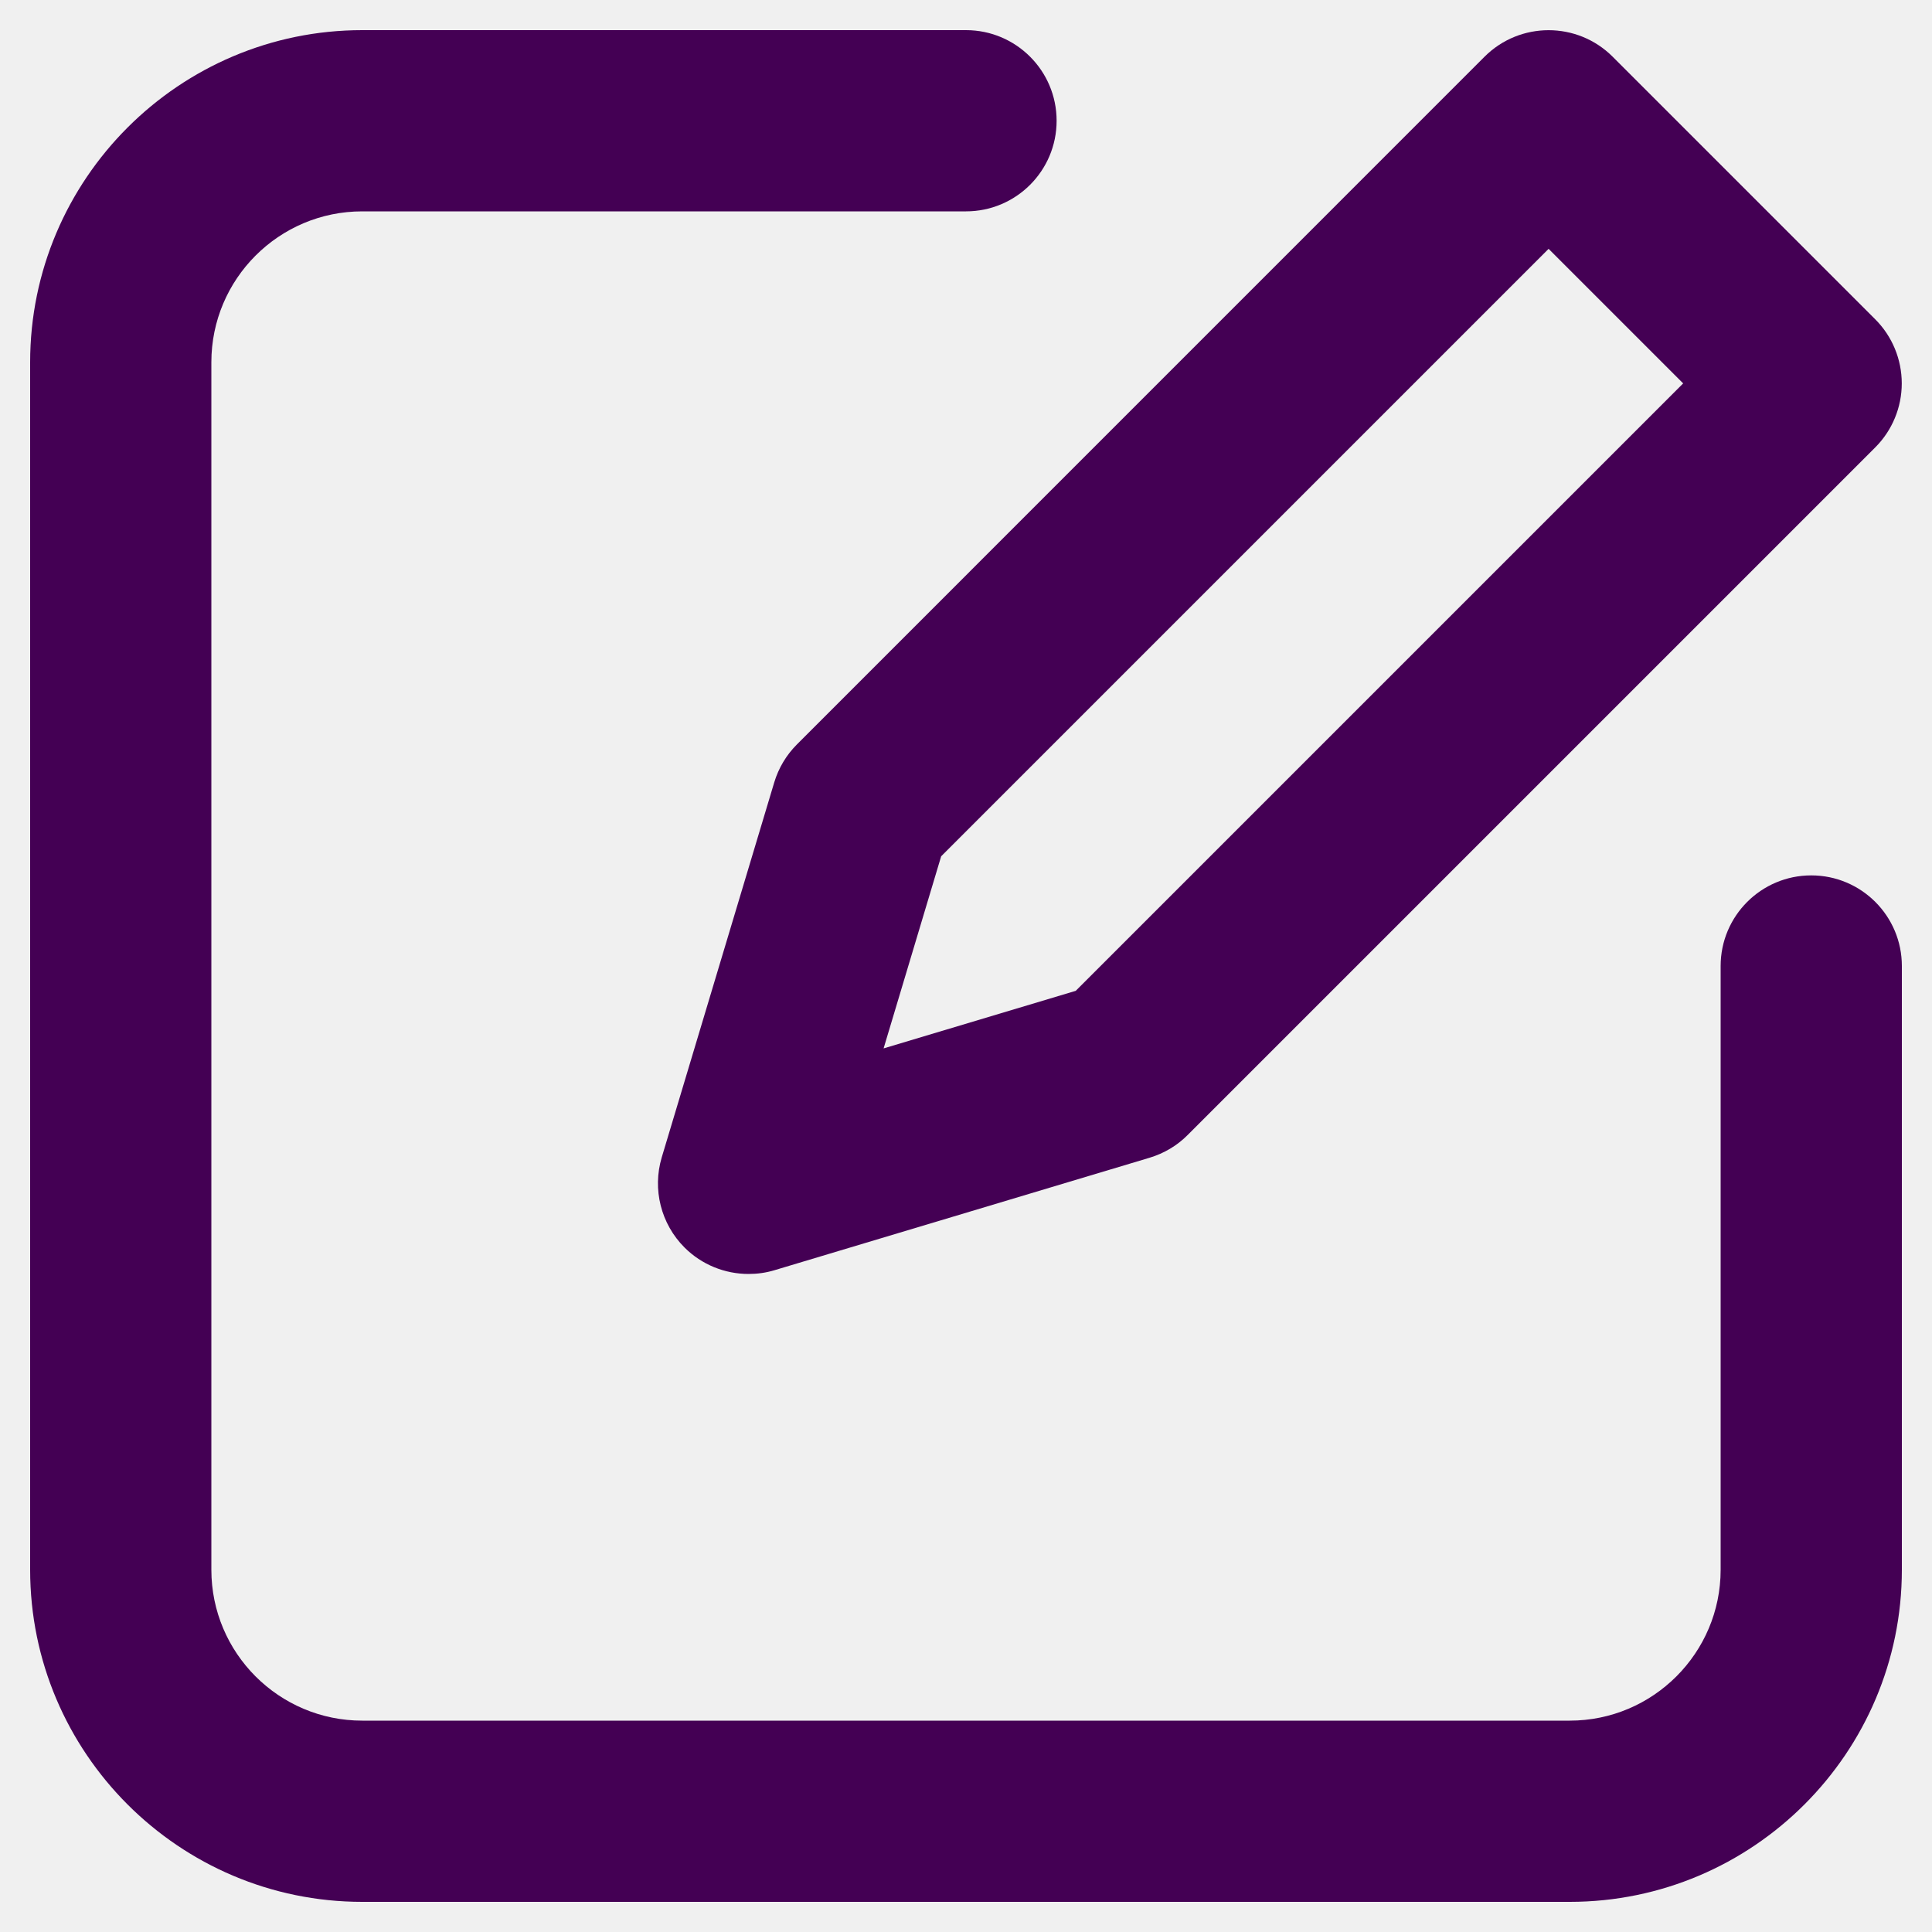
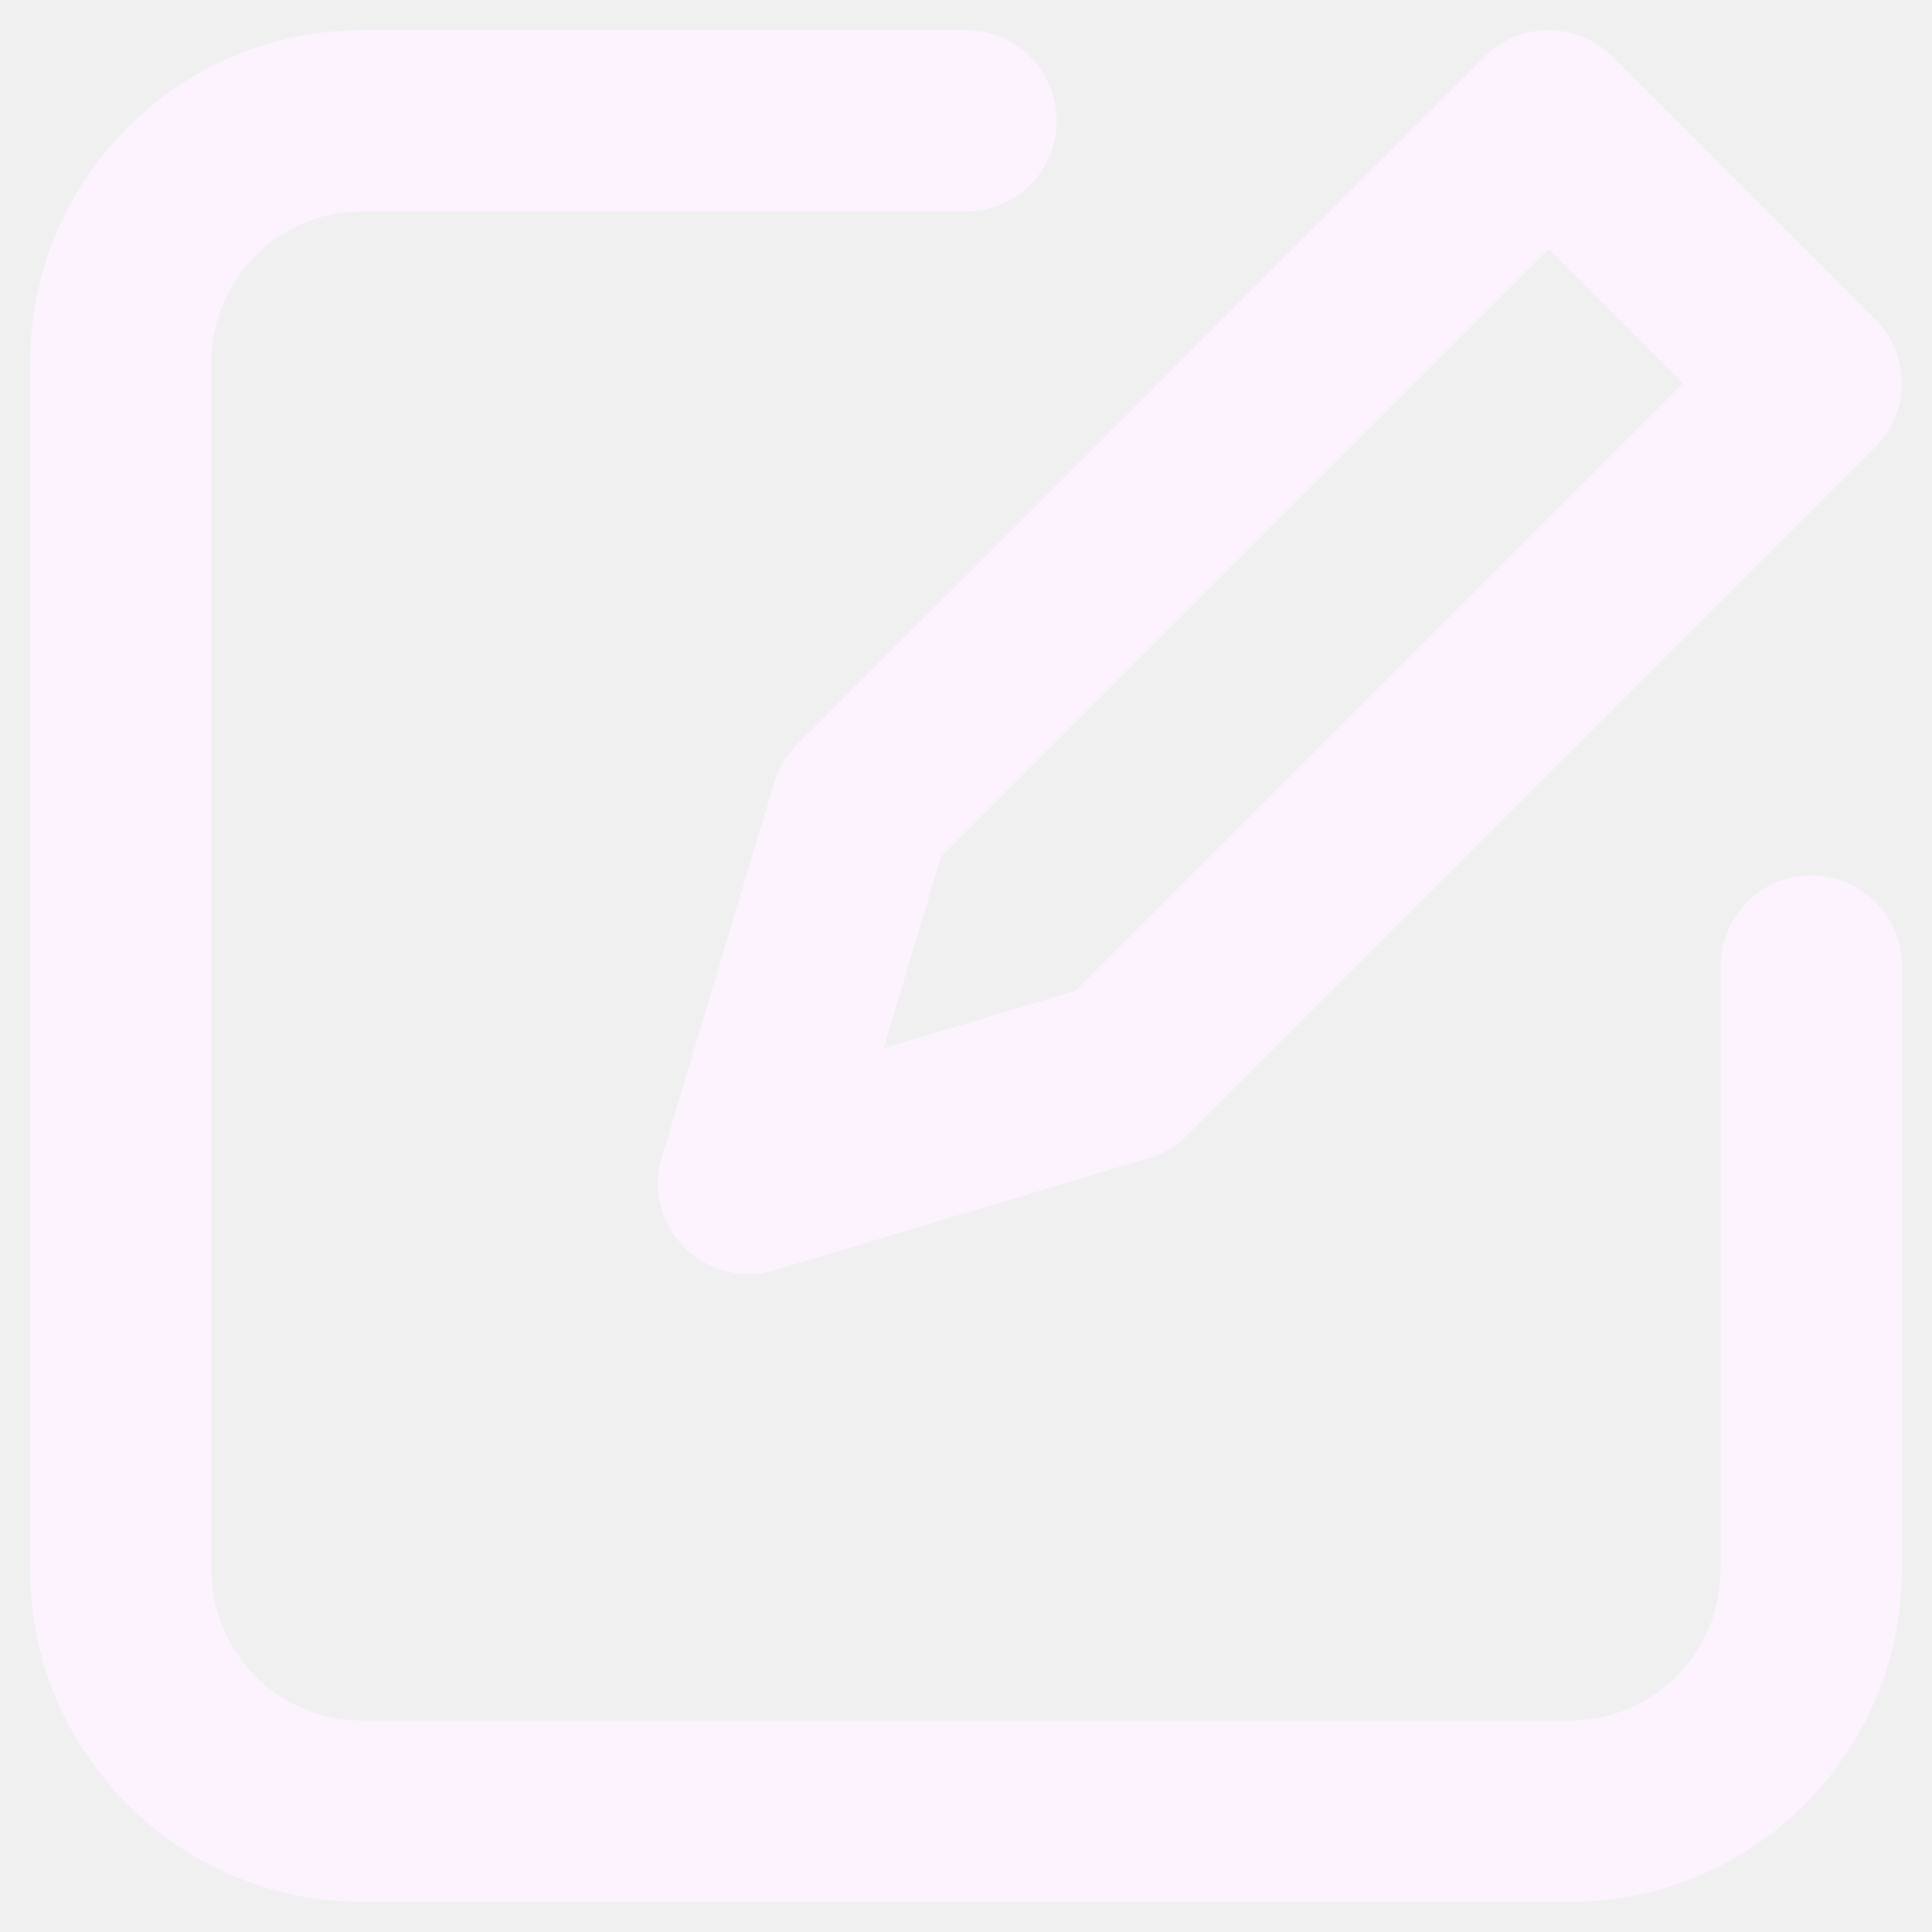
<svg xmlns="http://www.w3.org/2000/svg" width="20" height="20" viewBox="0 0 20 20" fill="none">
  <g clip-path="url(#clip0_41_66)">
-     <path d="M8.015 8.099L6.85 11.982C6.752 12.312 6.842 12.67 7.086 12.914C7.264 13.092 7.504 13.188 7.749 13.188C7.839 13.188 7.929 13.176 8.018 13.149L11.9 11.985C12.049 11.94 12.185 11.86 12.294 11.75L19.413 4.631C19.588 4.456 19.687 4.217 19.687 3.969C19.687 3.72 19.588 3.481 19.413 3.306L16.694 0.587C16.328 0.221 15.734 0.221 15.368 0.587L8.25 7.706C8.14 7.816 8.06 7.95 8.015 8.099ZM9.743 8.864L16.031 2.576L17.424 3.969L11.136 10.257L9.147 10.853L9.743 8.864Z" fill="#440054" />
-     <path d="M18.75 9.062C18.232 9.062 17.812 9.482 17.812 10V16.25C17.812 17.112 17.111 17.812 16.25 17.812H3.75C2.888 17.812 2.188 17.112 2.188 16.25V3.75C2.188 2.888 2.888 2.188 3.75 2.188H10C10.518 2.188 10.938 1.768 10.938 1.25C10.938 0.732 10.518 0.312 10 0.312H3.75C1.855 0.312 0.312 1.855 0.312 3.75V16.25C0.312 18.145 1.855 19.688 3.75 19.688H16.25C18.145 19.688 19.688 18.145 19.688 16.25V10C19.688 9.482 19.268 9.062 18.75 9.062Z" fill="#440054" />
+     <path d="M8.015 8.099L6.85 11.982C6.752 12.312 6.842 12.67 7.086 12.914C7.264 13.092 7.504 13.188 7.749 13.188C7.839 13.188 7.929 13.176 8.018 13.149L11.9 11.985C12.049 11.94 12.185 11.86 12.294 11.75L19.413 4.631C19.588 4.456 19.687 4.217 19.687 3.969C19.687 3.72 19.588 3.481 19.413 3.306L16.694 0.587C16.328 0.221 15.734 0.221 15.368 0.587L8.25 7.706C8.14 7.816 8.06 7.95 8.015 8.099ZM9.743 8.864L16.031 2.576L17.424 3.969L11.136 10.257L9.147 10.853L9.743 8.864Z" fill="#fcf3ff" />
+     <path d="M18.75 9.062C18.232 9.062 17.812 9.482 17.812 10V16.25C17.812 17.112 17.111 17.812 16.25 17.812H3.75C2.888 17.812 2.188 17.112 2.188 16.25V3.75C2.188 2.888 2.888 2.188 3.75 2.188H10C10.518 2.188 10.938 1.768 10.938 1.25C10.938 0.732 10.518 0.312 10 0.312H3.75C1.855 0.312 0.312 1.855 0.312 3.75V16.25C0.312 18.145 1.855 19.688 3.75 19.688H16.25C18.145 19.688 19.688 18.145 19.688 16.25V10C19.688 9.482 19.268 9.062 18.75 9.062Z" fill="#fcf3ff" />
  </g>
  <defs>
    <clipPath id="clip0_41_66">
      <rect width="20" height="20" fill="white" />
    </clipPath>
  </defs>
</svg>
